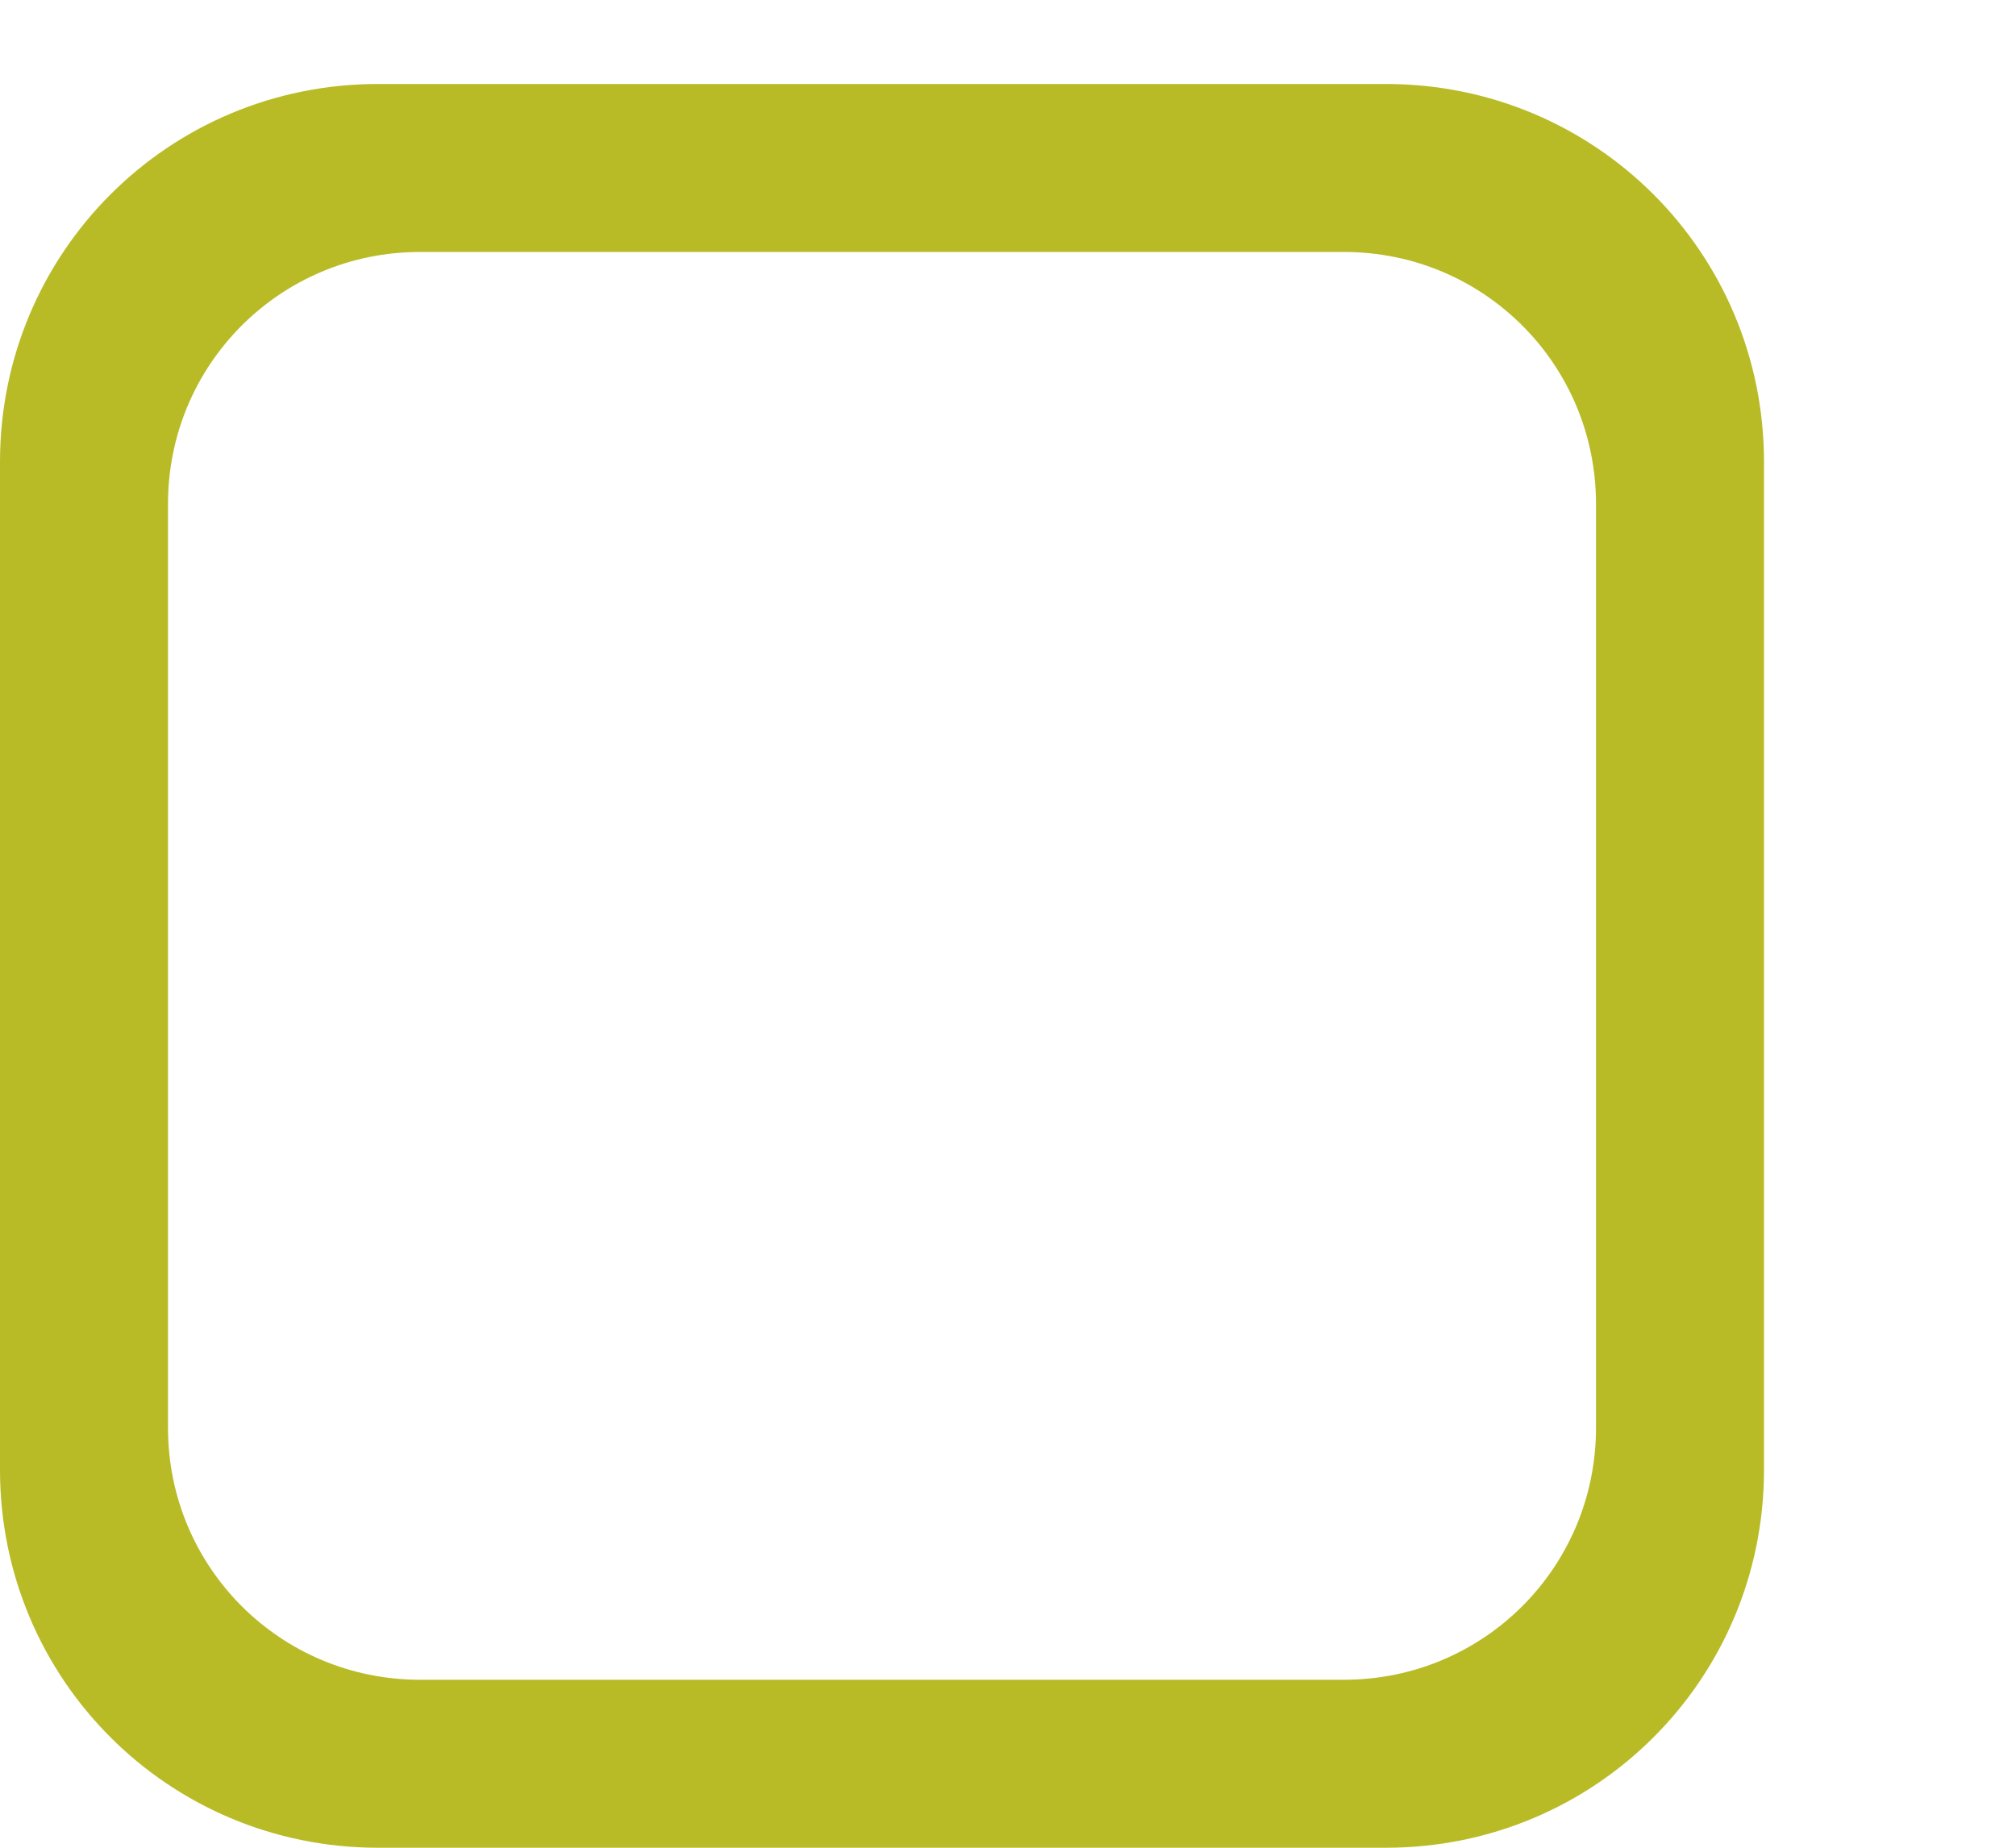
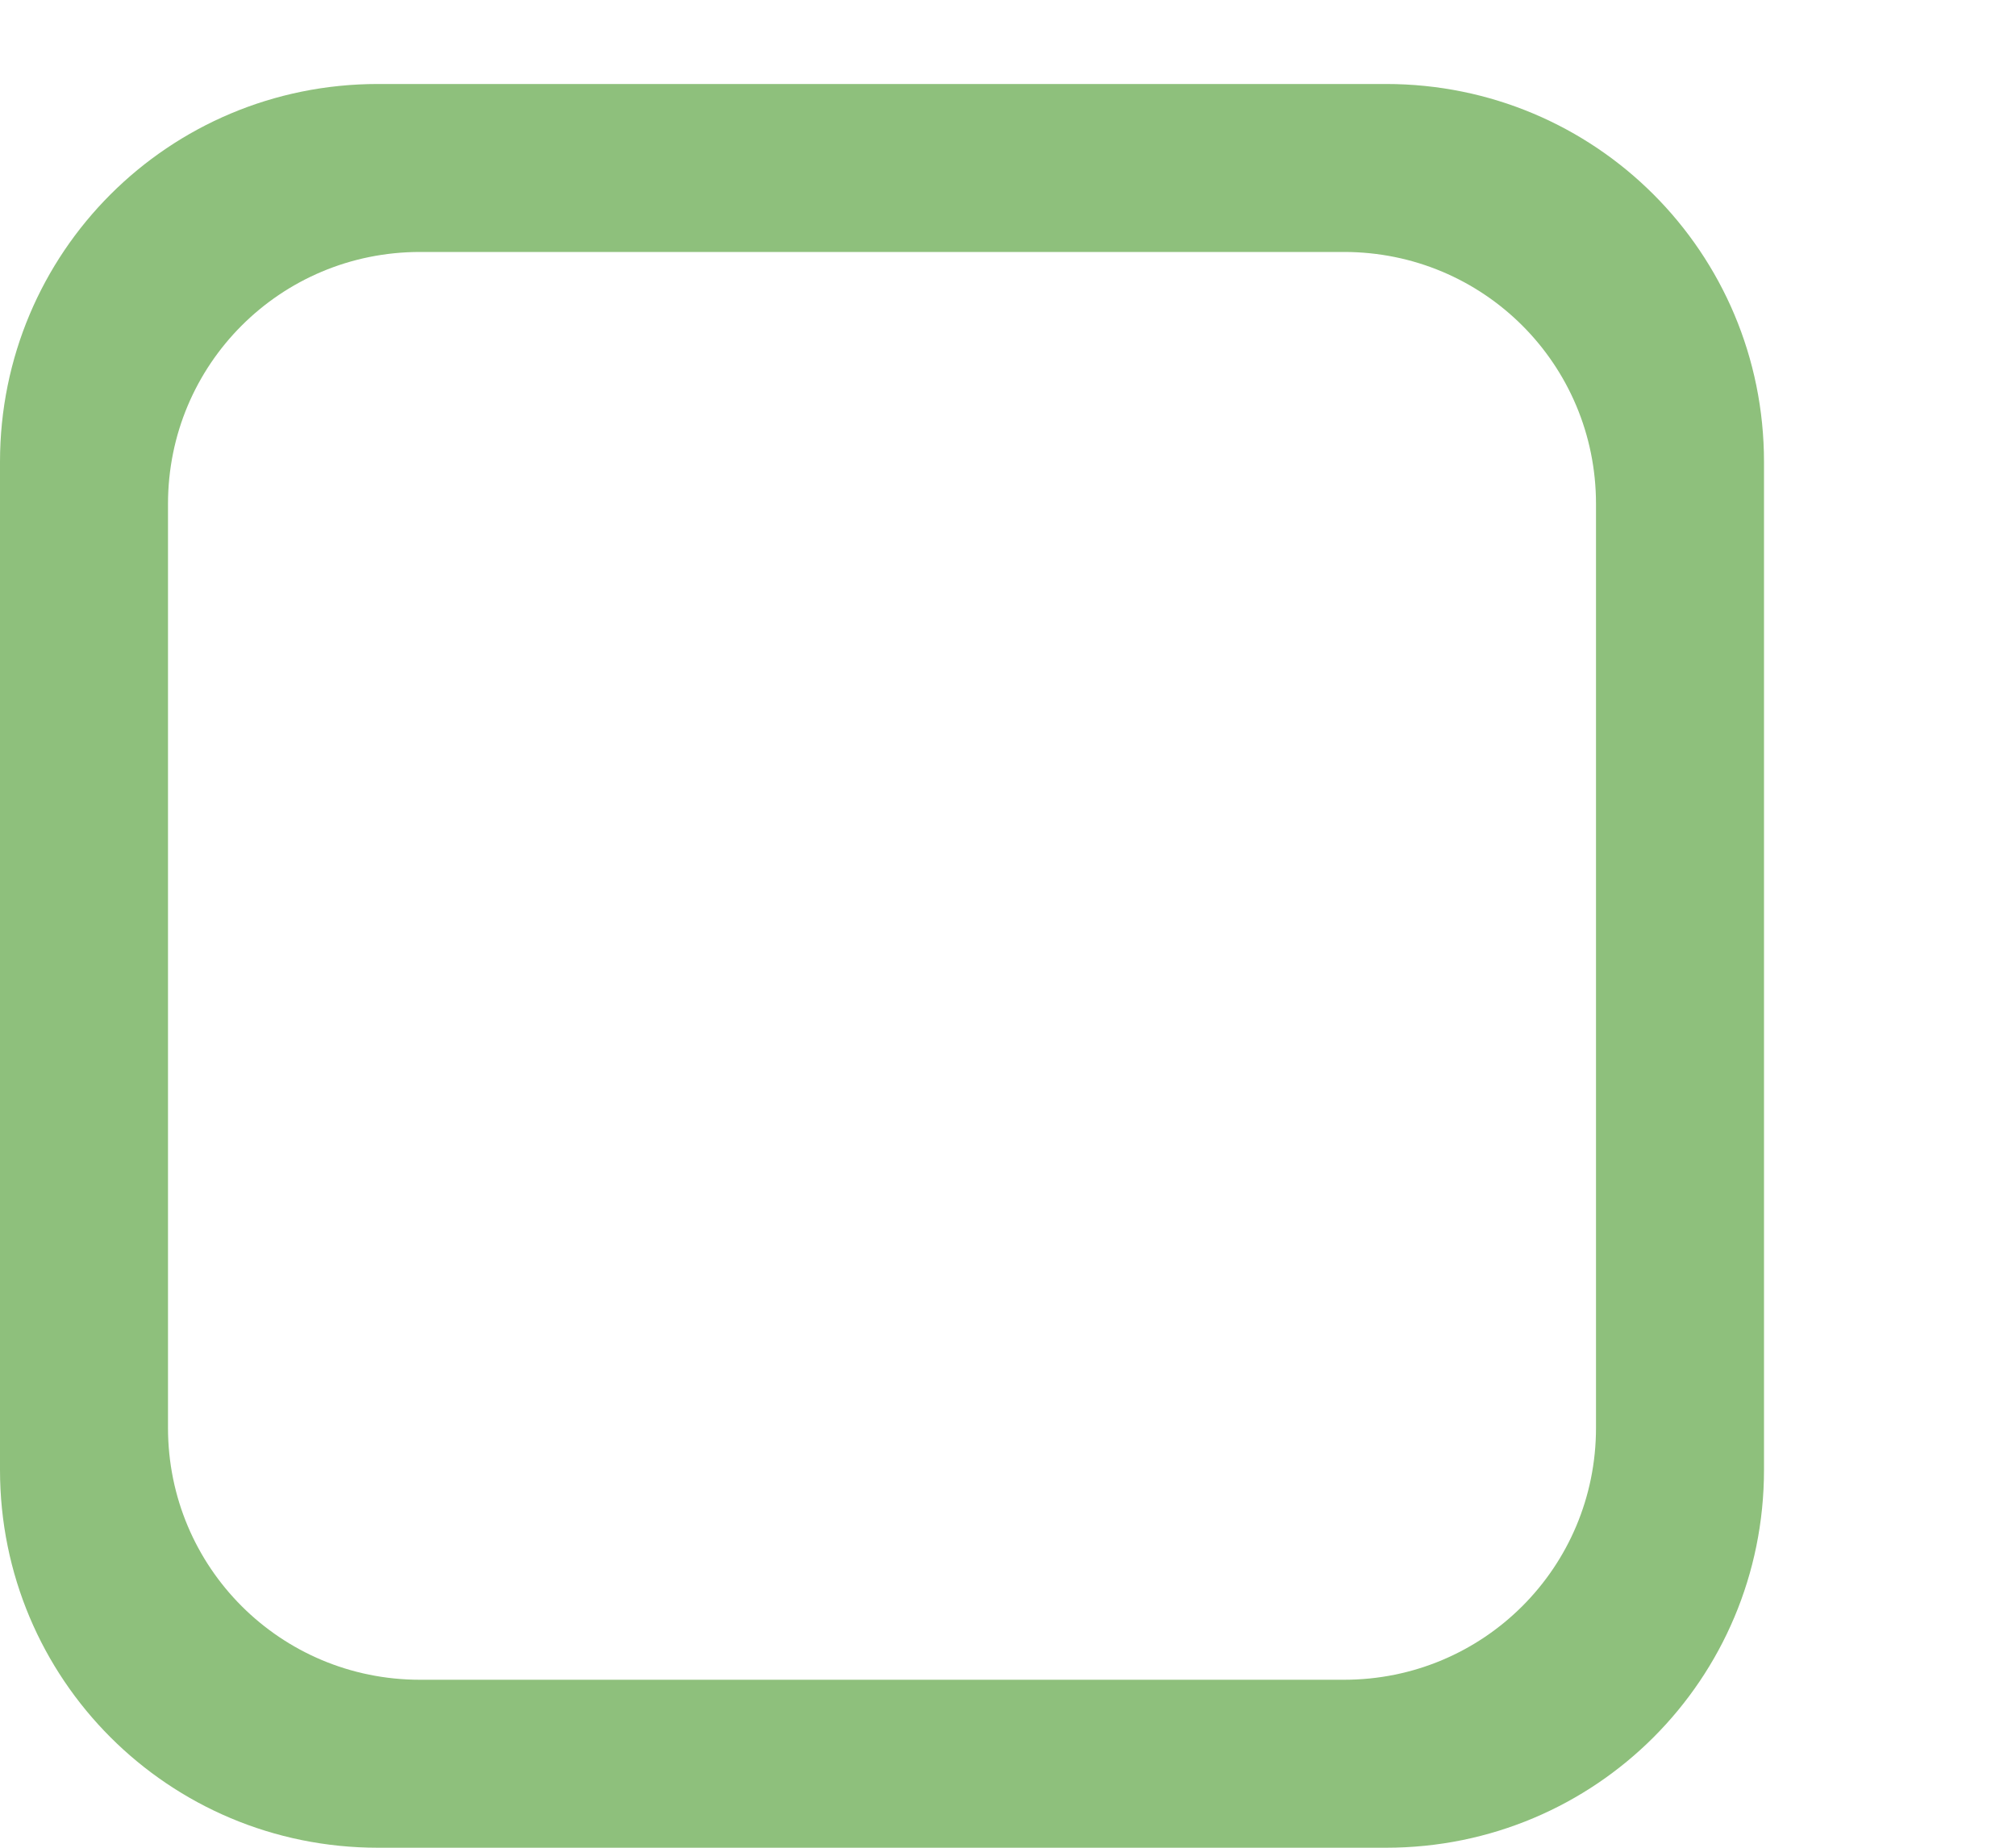
<svg xmlns="http://www.w3.org/2000/svg" xmlns:xlink="http://www.w3.org/1999/xlink" width="24" height="22" id="svg3199" version="1.1">
  <defs id="defs3201">
    <linearGradient id="linearGradient15404">
      <stop id="stop15406" offset="0" style="stop-color:#515151;stop-opacity:1" />
      <stop id="stop15408" offset="1" style="stop-color:#292929;stop-opacity:1" />
    </linearGradient>
    <linearGradient xlink:href="#linearGradient5872-5-1" id="linearGradient5891-0-4" gradientUnits="userSpaceOnUse" x1="205.841" y1="246.709" x2="206.748" y2="231.241" />
    <linearGradient id="linearGradient5872-5-1">
      <stop style="stop-color:#0b2e52;stop-opacity:1" offset="0" id="stop5874-4-4" />
      <stop style="stop-color:#1862af;stop-opacity:1" offset="1" id="stop5876-0-5" />
    </linearGradient>
    <linearGradient y2="-388.73" x2="-93.031" y1="-396.347" x1="-93.031" gradientTransform="matrix(1.591837,0,0,0.8571429,-256.5612,59.68542)" gradientUnits="userSpaceOnUse" id="linearGradient14219" xlink:href="#linearGradient15404" />
    <linearGradient id="linearGradient10013-4-63-6">
      <stop style="stop-color:#32302f;stop-opacity:1;" offset="0" id="stop10015-2-76-1" />
      <stop style="stop-color:#292929;stop-opacity:1" offset="1" id="stop10017-46-15-8" />
    </linearGradient>
    <linearGradient id="linearGradient10597-5">
      <stop style="stop-color:#16191a;stop-opacity:1;" offset="0" id="stop10599-2" />
      <stop style="stop-color:#2b3133;stop-opacity:1" offset="1" id="stop10601-5" />
    </linearGradient>
    <linearGradient y2="-322.164" x2="921.225" y1="-330.051" x1="921.328" gradientTransform="matrix(1.591837,0,0,0.8571429,-1456.546,275.4519)" gradientUnits="userSpaceOnUse" id="linearGradient15374" xlink:href="#linearGradient10013-4-63-6" />
    <linearGradient gradientTransform="translate(-1199.985,216.3805)" y2="-227.08" x2="1203.918" y1="-217.567" x1="1203.918" gradientUnits="userSpaceOnUse" id="linearGradient15376" xlink:href="#linearGradient10597-5" />
    <linearGradient id="linearGradient5581-5-2-4-6-8-7-35-8">
      <stop id="stop5583-0-92-8-0-7-6-5-1" offset="0" style="stop-color:#454c4c;stop-opacity:1;" />
      <stop style="stop-color:#393f3f;stop-opacity:1;" offset="0.4" id="stop5585-4-7-2-7-9-9-92-0" />
      <stop id="stop5587-6-7-2-0-3-1-21-5" offset="1" style="stop-color:#2d3232;stop-opacity:1;" />
    </linearGradient>
  </defs>
  <g id="layer1" transform="translate(-342.5,-521.3622)">
    <rect style="color:#000000;fill:none;stroke:none;stroke-width:2;marker:none;visibility:visible;display:inline;overflow:visible;enable-background:accumulate" id="rect17347" width="21.944" height="21.944" x="342.299" y="521.584" />
-     <path style="display:inline;opacity:1;fill:#b8bb26;fill-opacity:1;stroke:none;stroke-opacity:1;enable-background:new" d="M 4.5 1 C 2.007 1 0 3.007 0 5.5 L 0 17.5 C 0 19.993 2.007 22 4.5 22 L 16.5 22 C 18.993 22 21 19.993 21 17.5 L 21 5.5 C 21 3.007 18.993 1 16.5 1 L 4.5 1 z M 5 3 L 16 3 C 17.662 3 19 4.338 19 6 L 19 17 C 19 18.662 17.662 20 16 20 L 5 20 C 3.338 20 2 18.662 2 17 L 2 6 C 2 4.338 3.338 3 5 3 z " transform="translate(342.5,521.3622)" id="path4731" />
+     <path style="display:inline;opacity:1;fill:#8ec07c;fill-opacity:1;stroke:none;stroke-opacity:1;enable-background:new" d="M 4.5 1 C 2.007 1 0 3.007 0 5.5 L 0 17.5 C 0 19.993 2.007 22 4.5 22 L 16.5 22 C 18.993 22 21 19.993 21 17.5 L 21 5.5 C 21 3.007 18.993 1 16.5 1 L 4.5 1 z M 5 3 L 16 3 C 17.662 3 19 4.338 19 6 L 19 17 C 19 18.662 17.662 20 16 20 L 5 20 C 3.338 20 2 18.662 2 17 L 2 6 C 2 4.338 3.338 3 5 3 z " transform="translate(342.5,521.3622)" id="path4731" />
  </g>
</svg>
